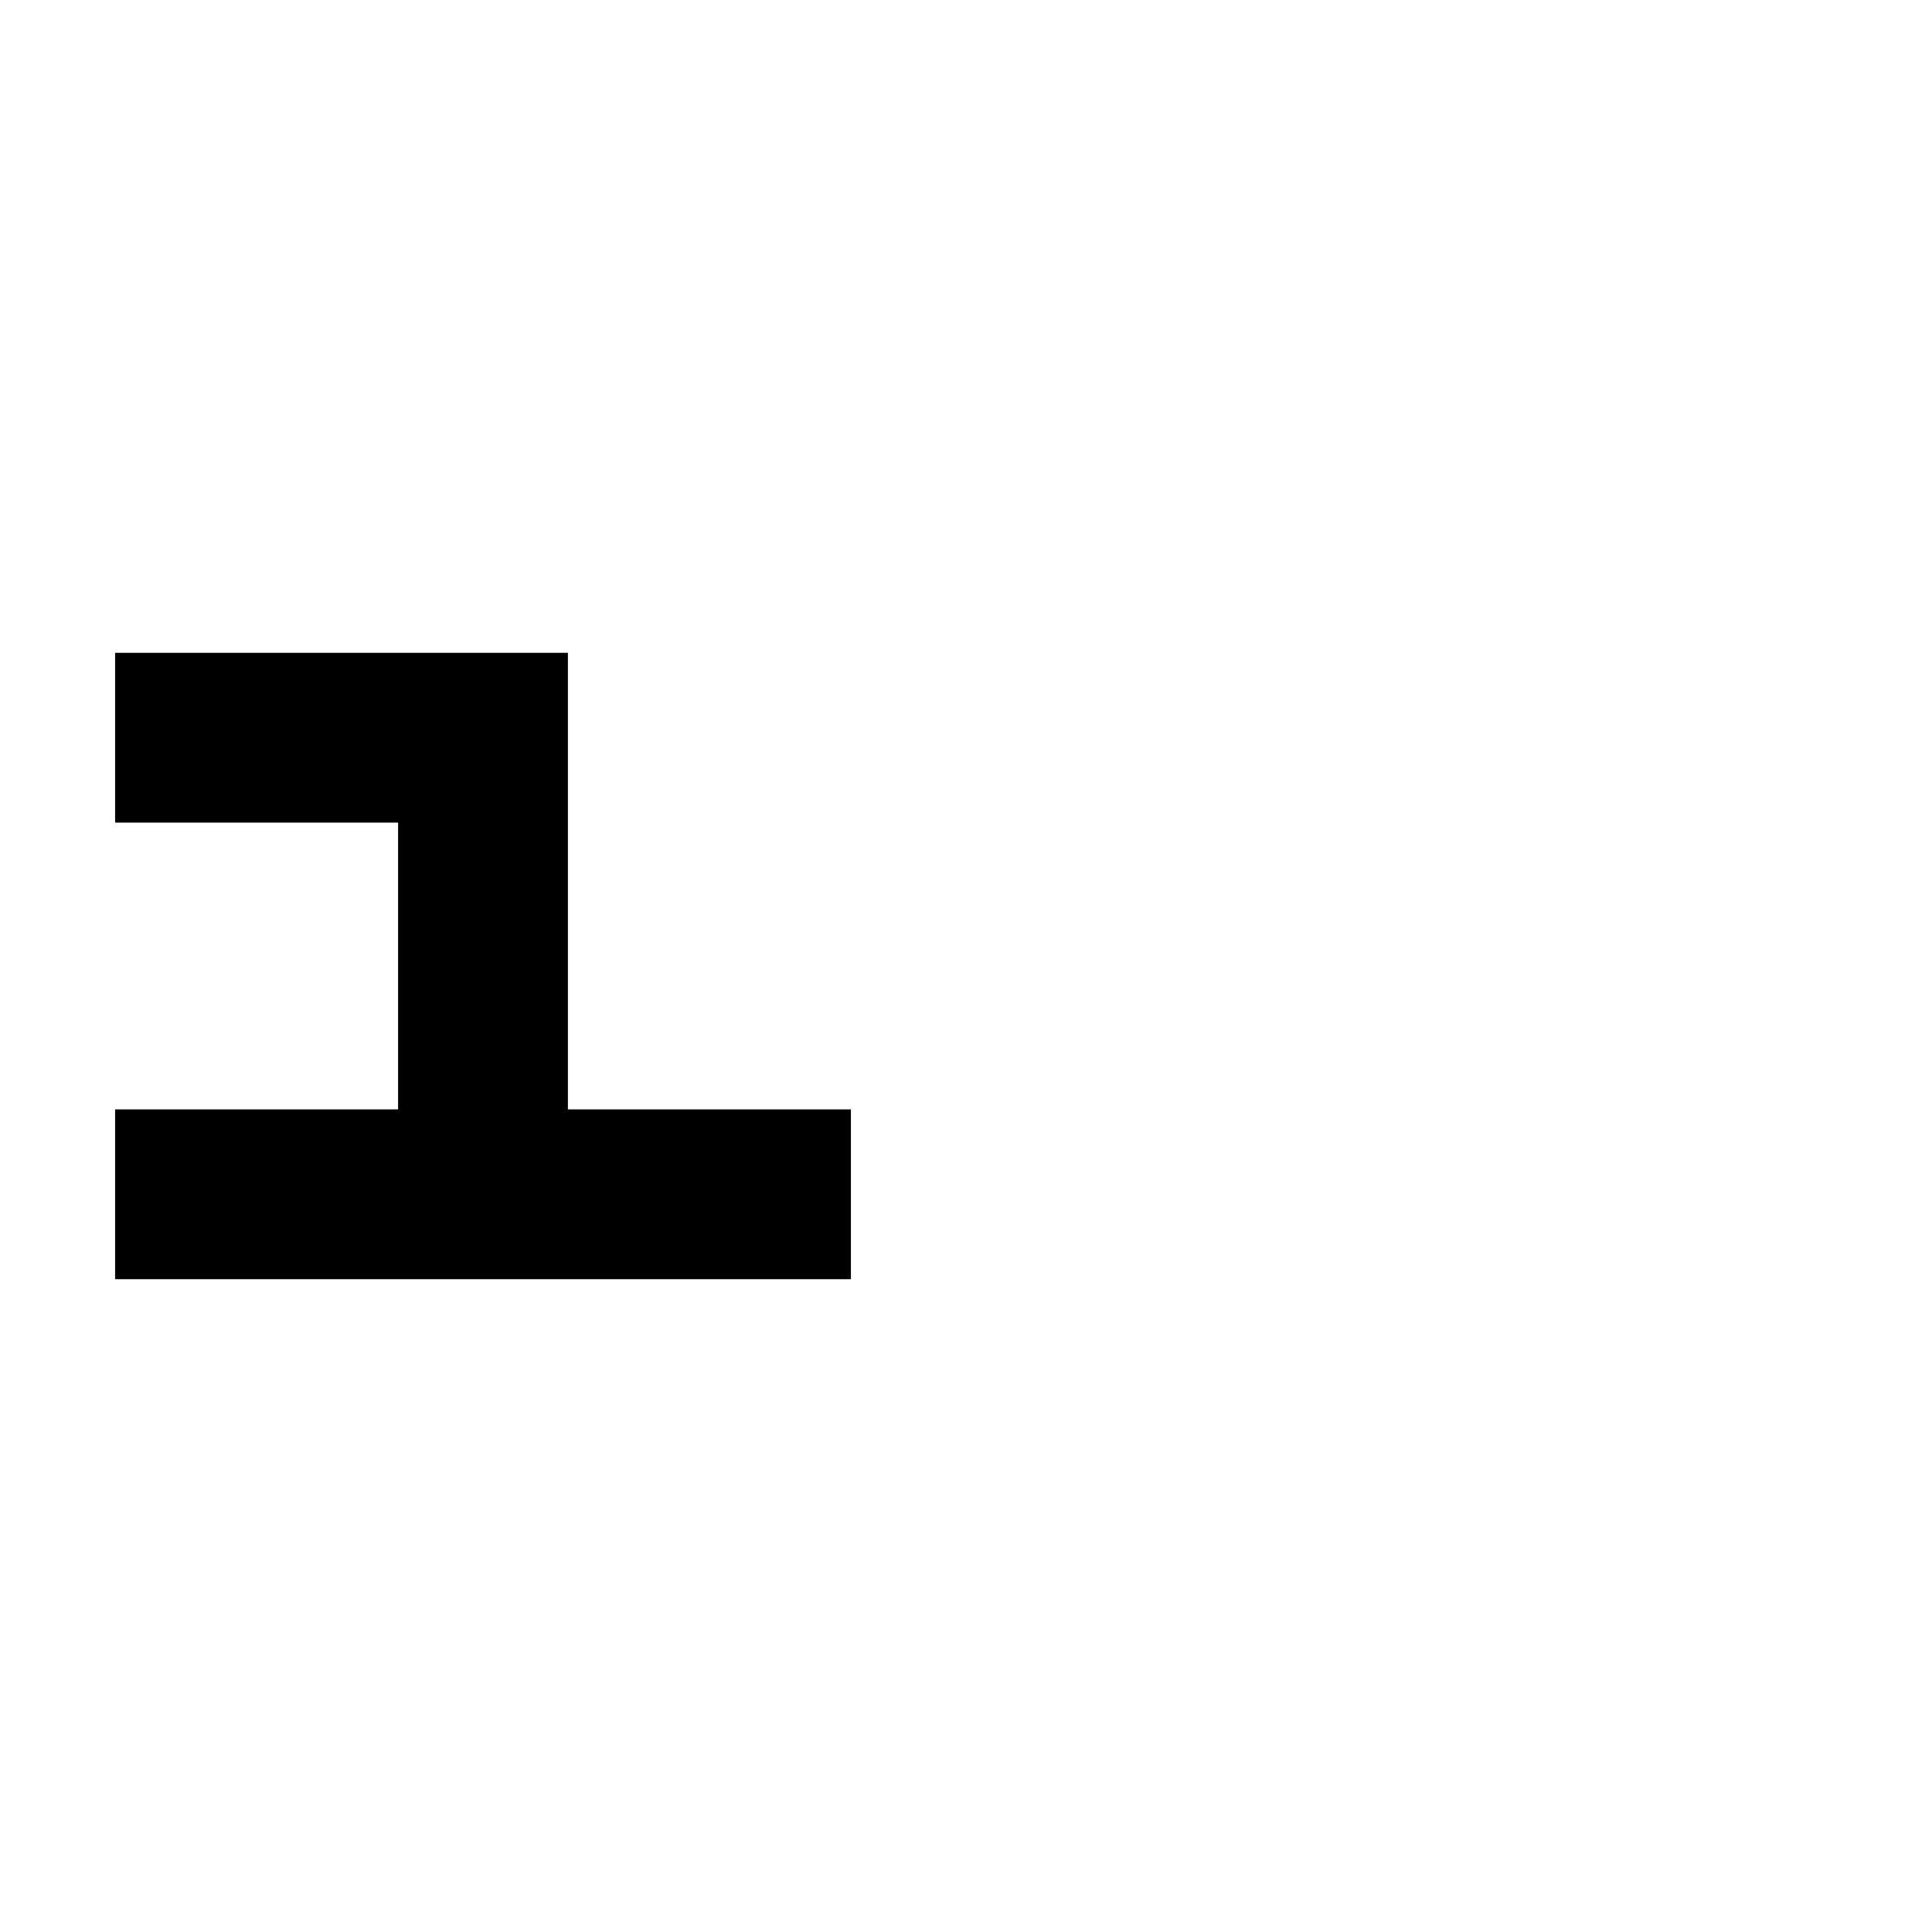
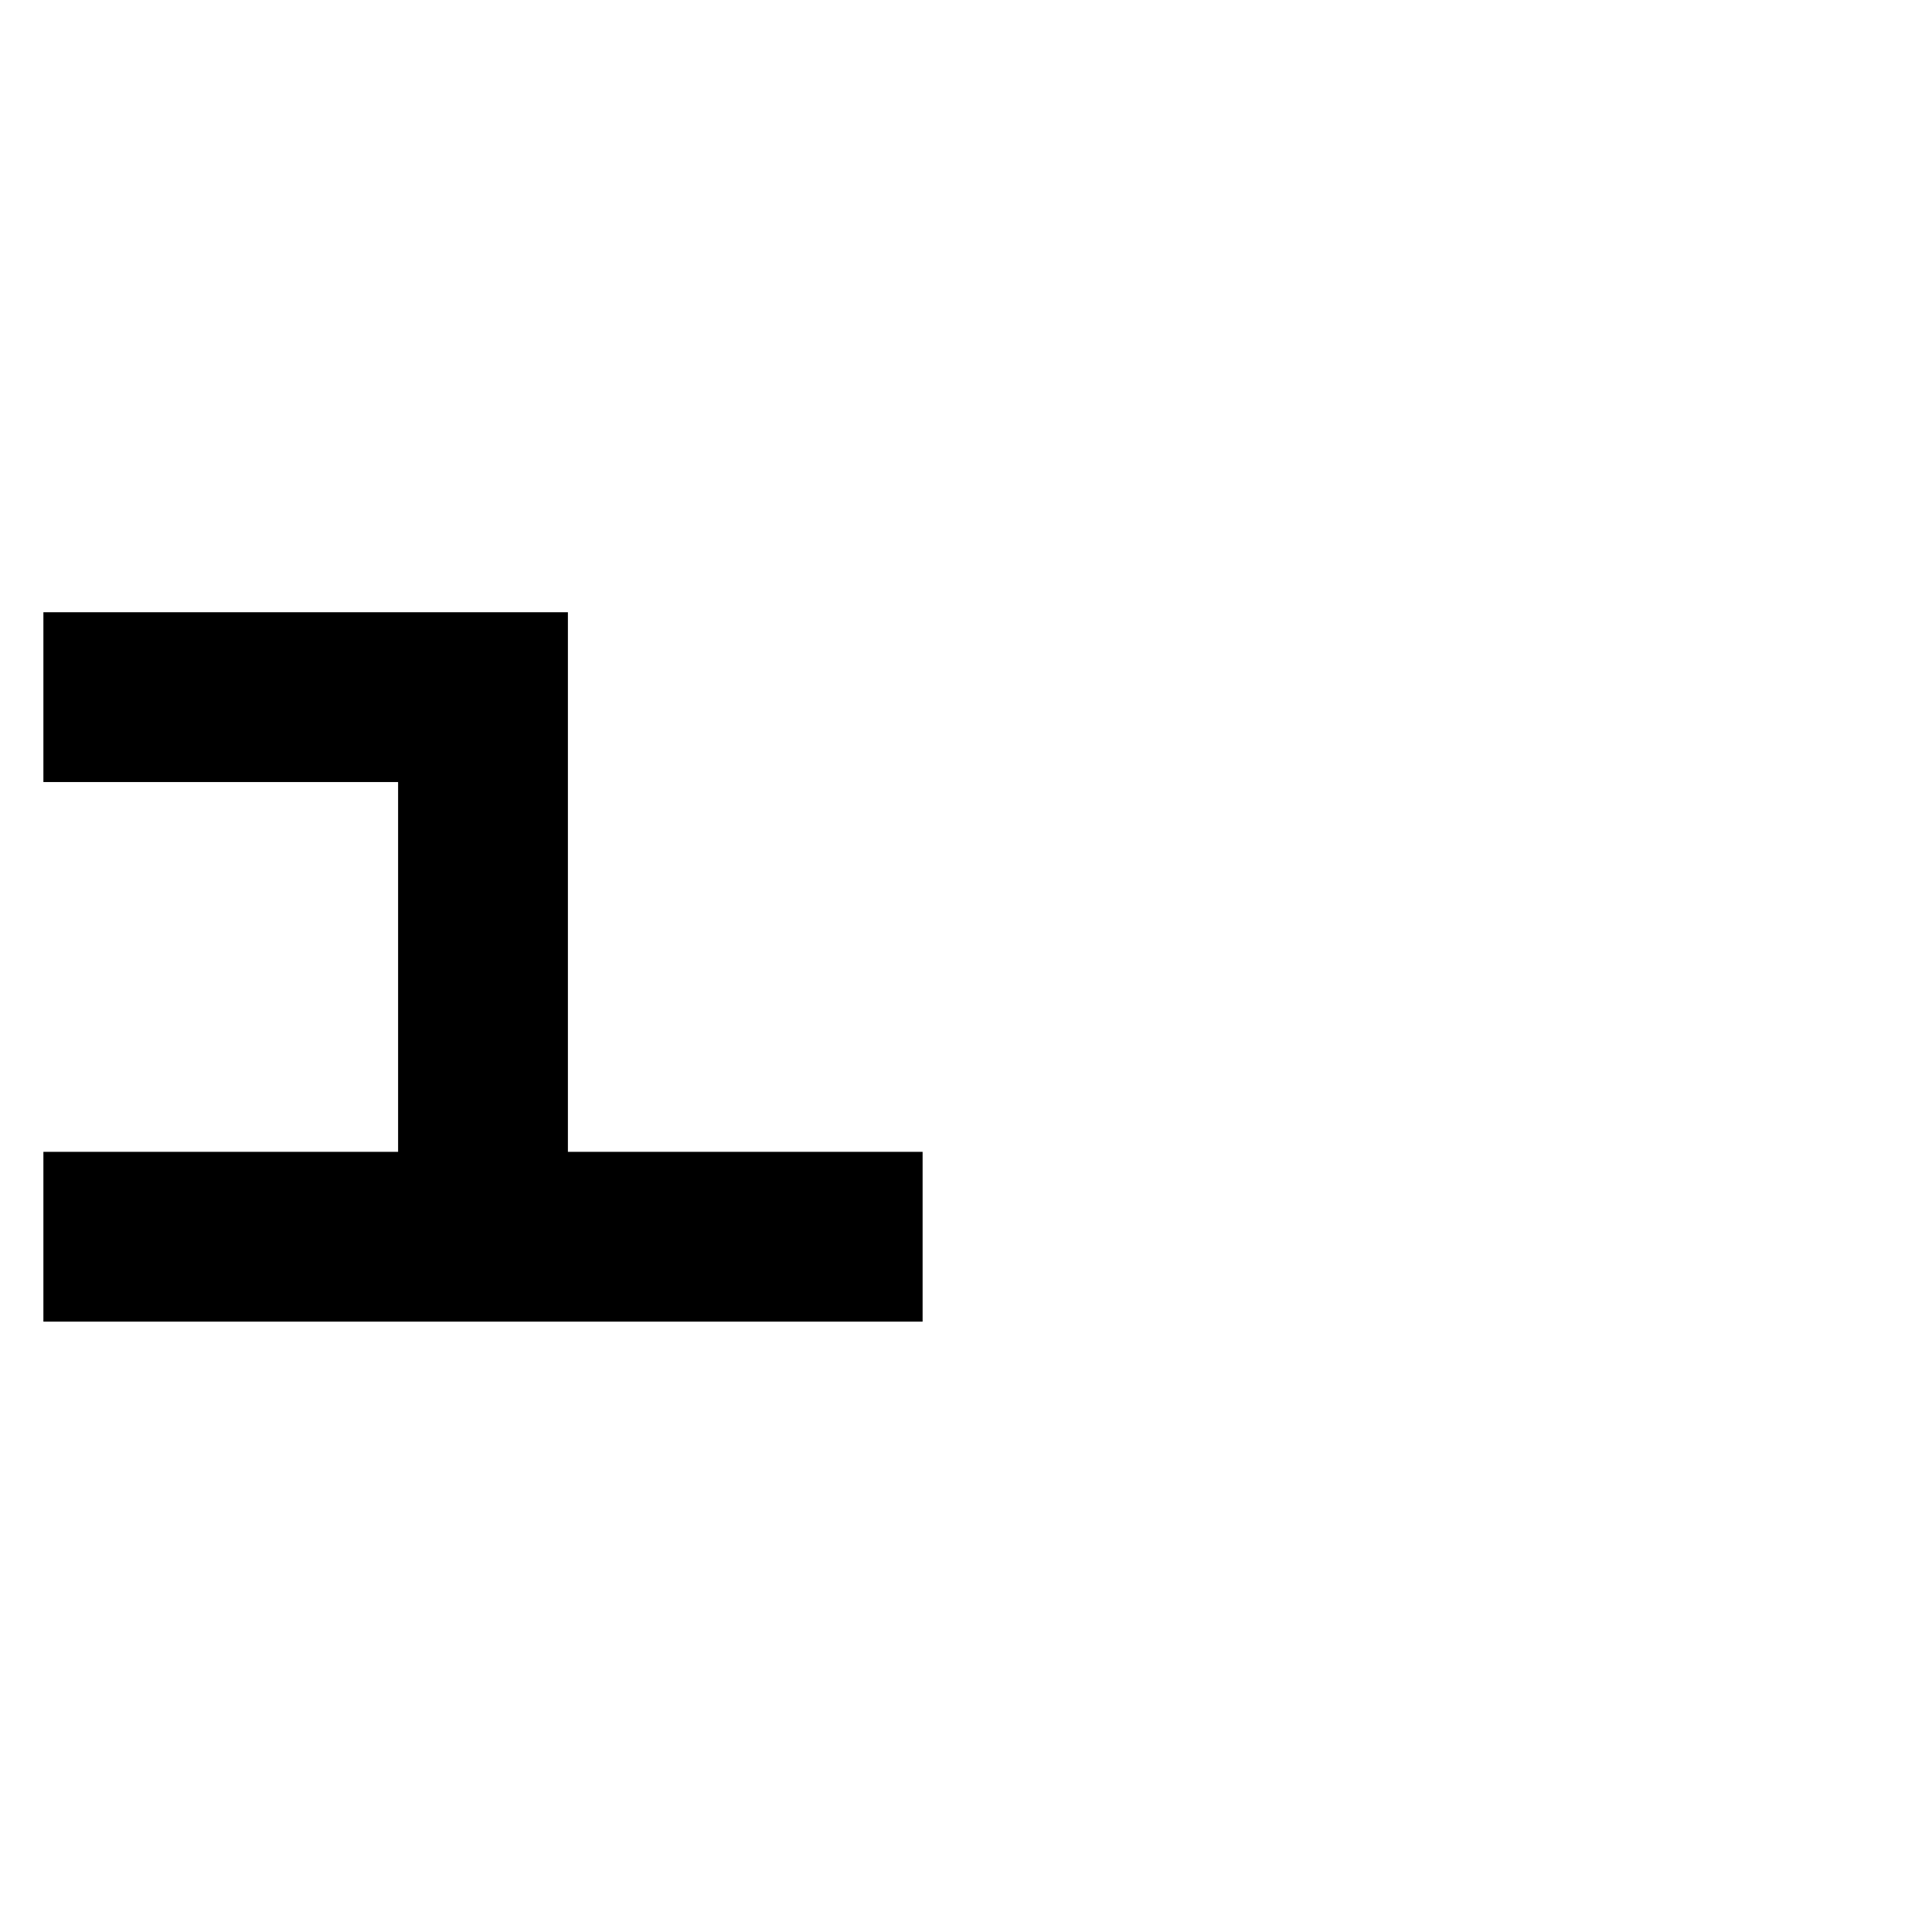
- <svg xmlns="http://www.w3.org/2000/svg" width="2048" height="2048" version="1.1" id="svg1">
-   <defs id="defs1" />
-   <path id="path1-5" d="m 122,692 v 180 h 300 v 304 H 122 v 180 H 902 V 1176 H 602 V 692 Z" />
+ <svg xmlns="http://www.w3.org/2000/svg" width="2048" height="2048">
+   <path id="rect1" fill="#000000" stroke="none" d="M 422 649 L 46 649 L 46 829 L 422 829 L 422 1221 L 46 1221 L 46 1401 L 978 1401 L 978 1221 L 602 1221 L 602 649 Z" />
</svg>
